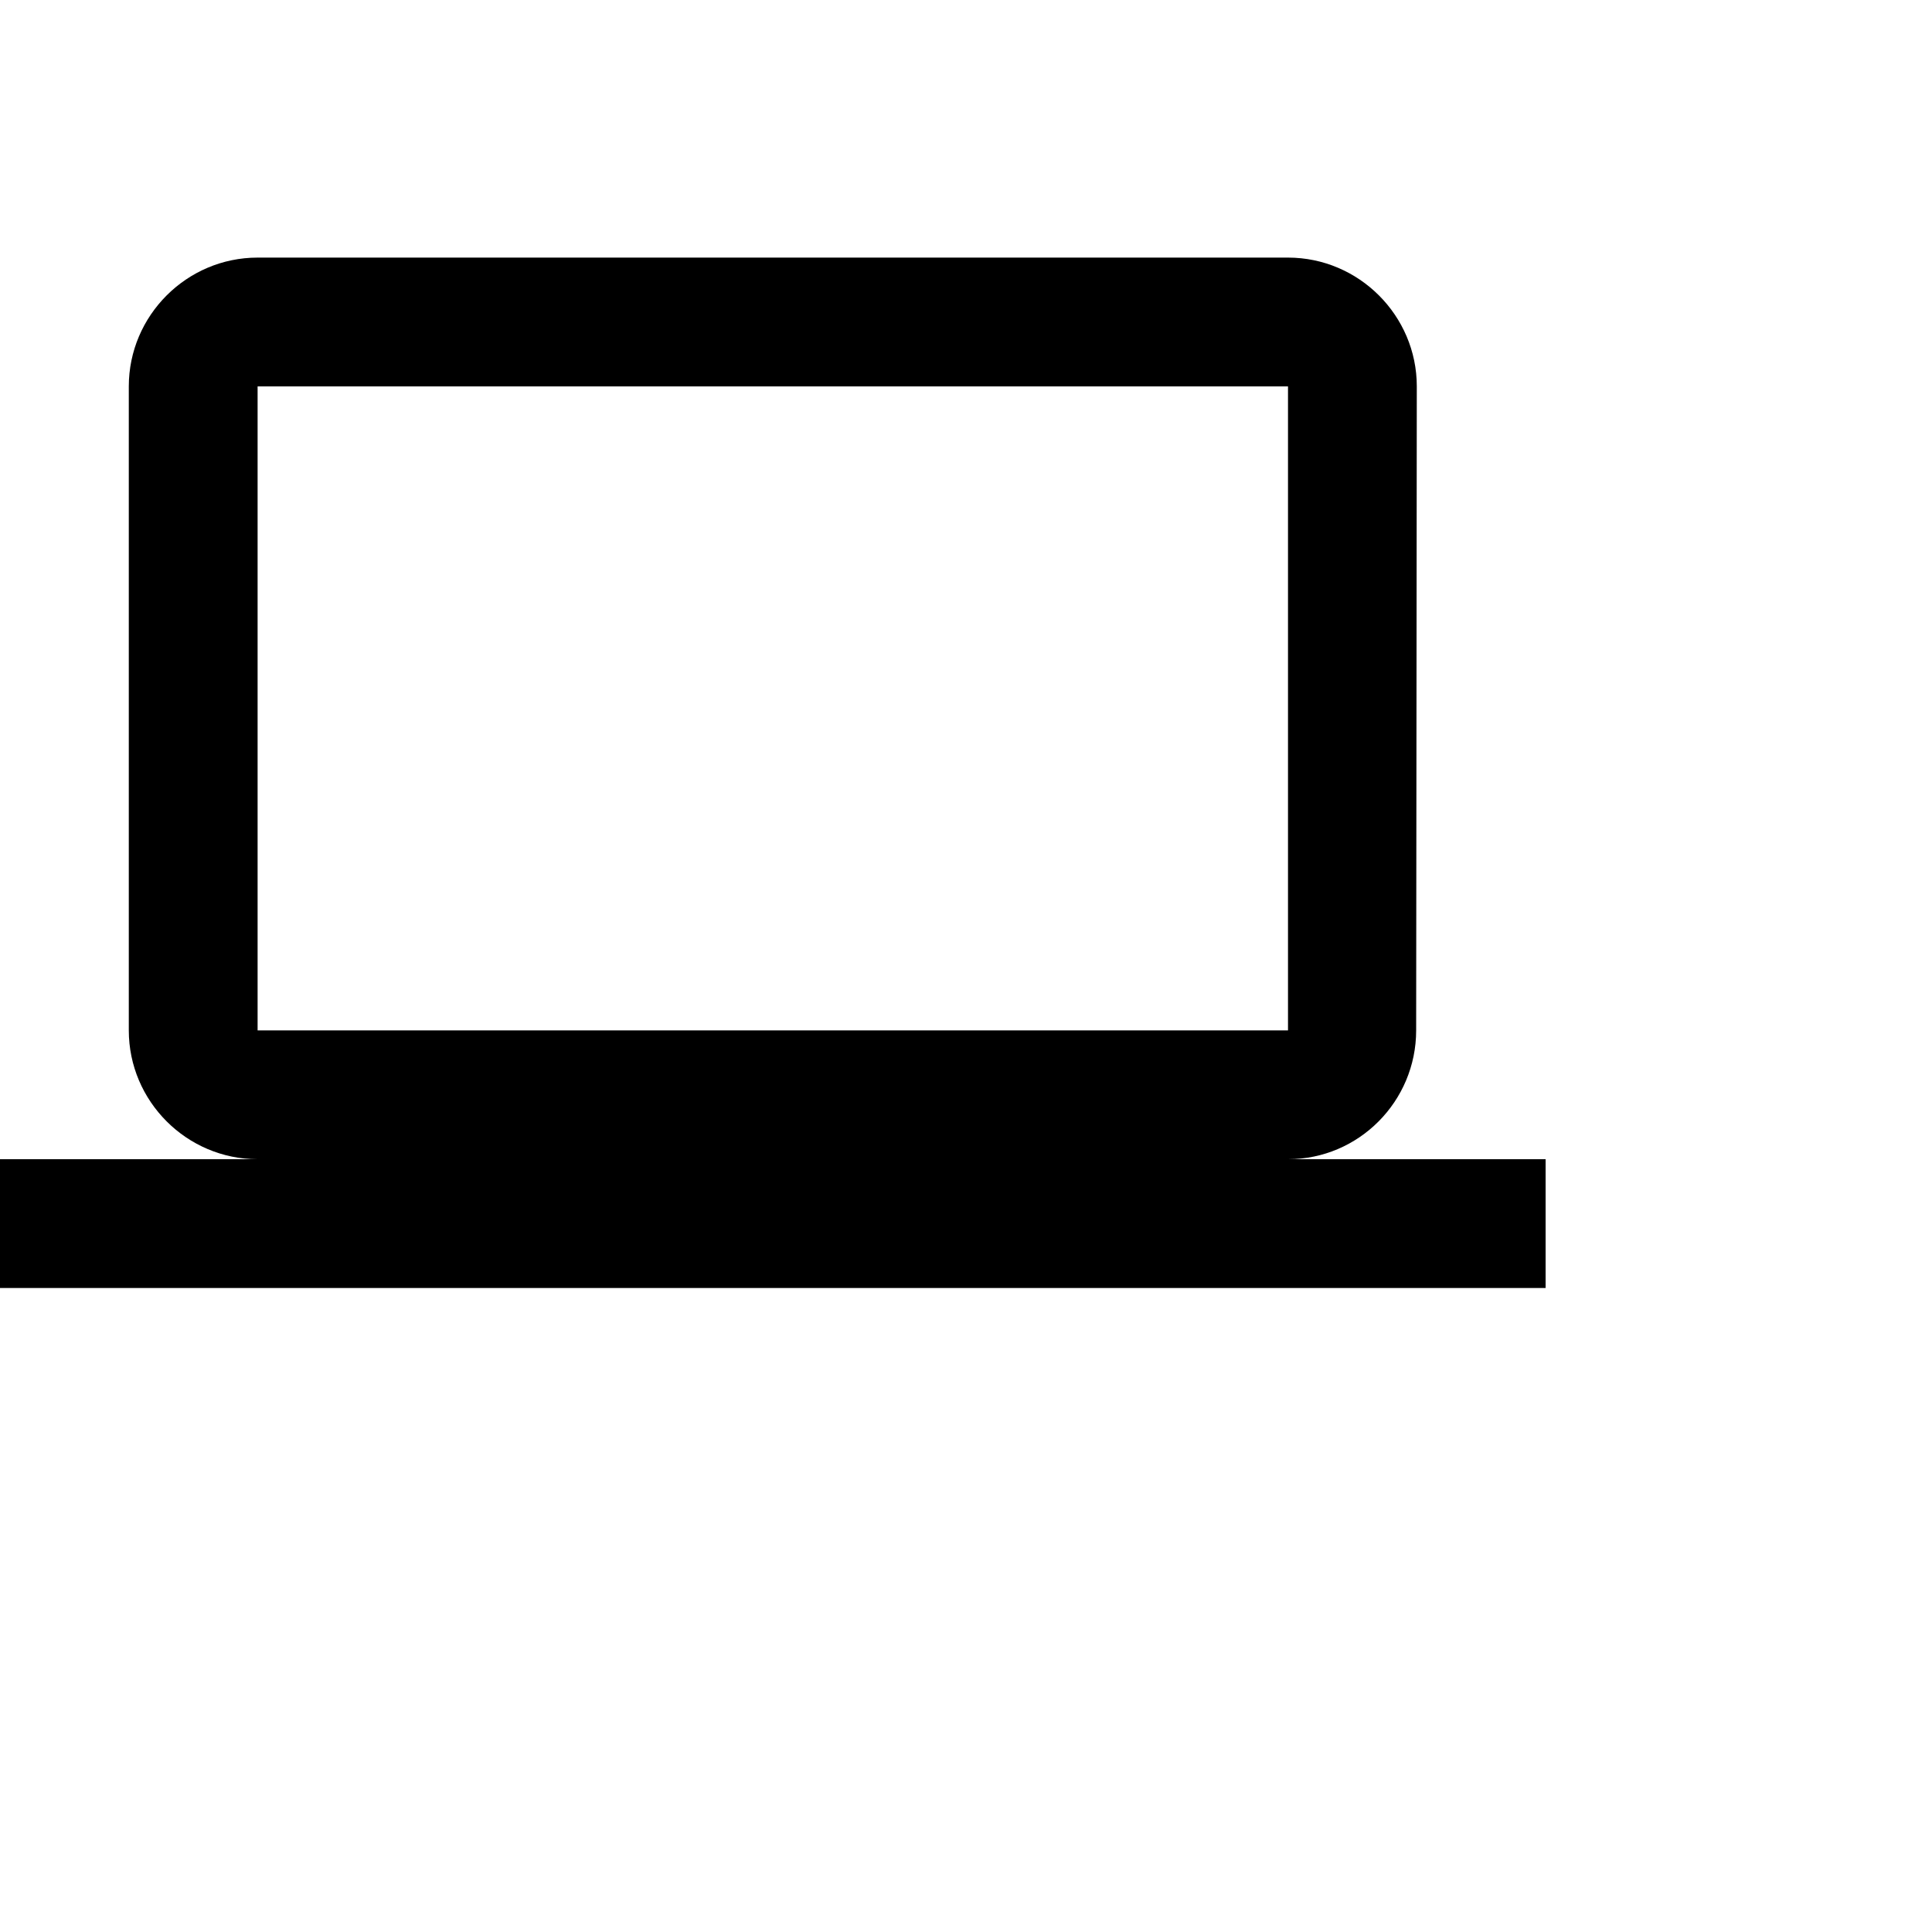
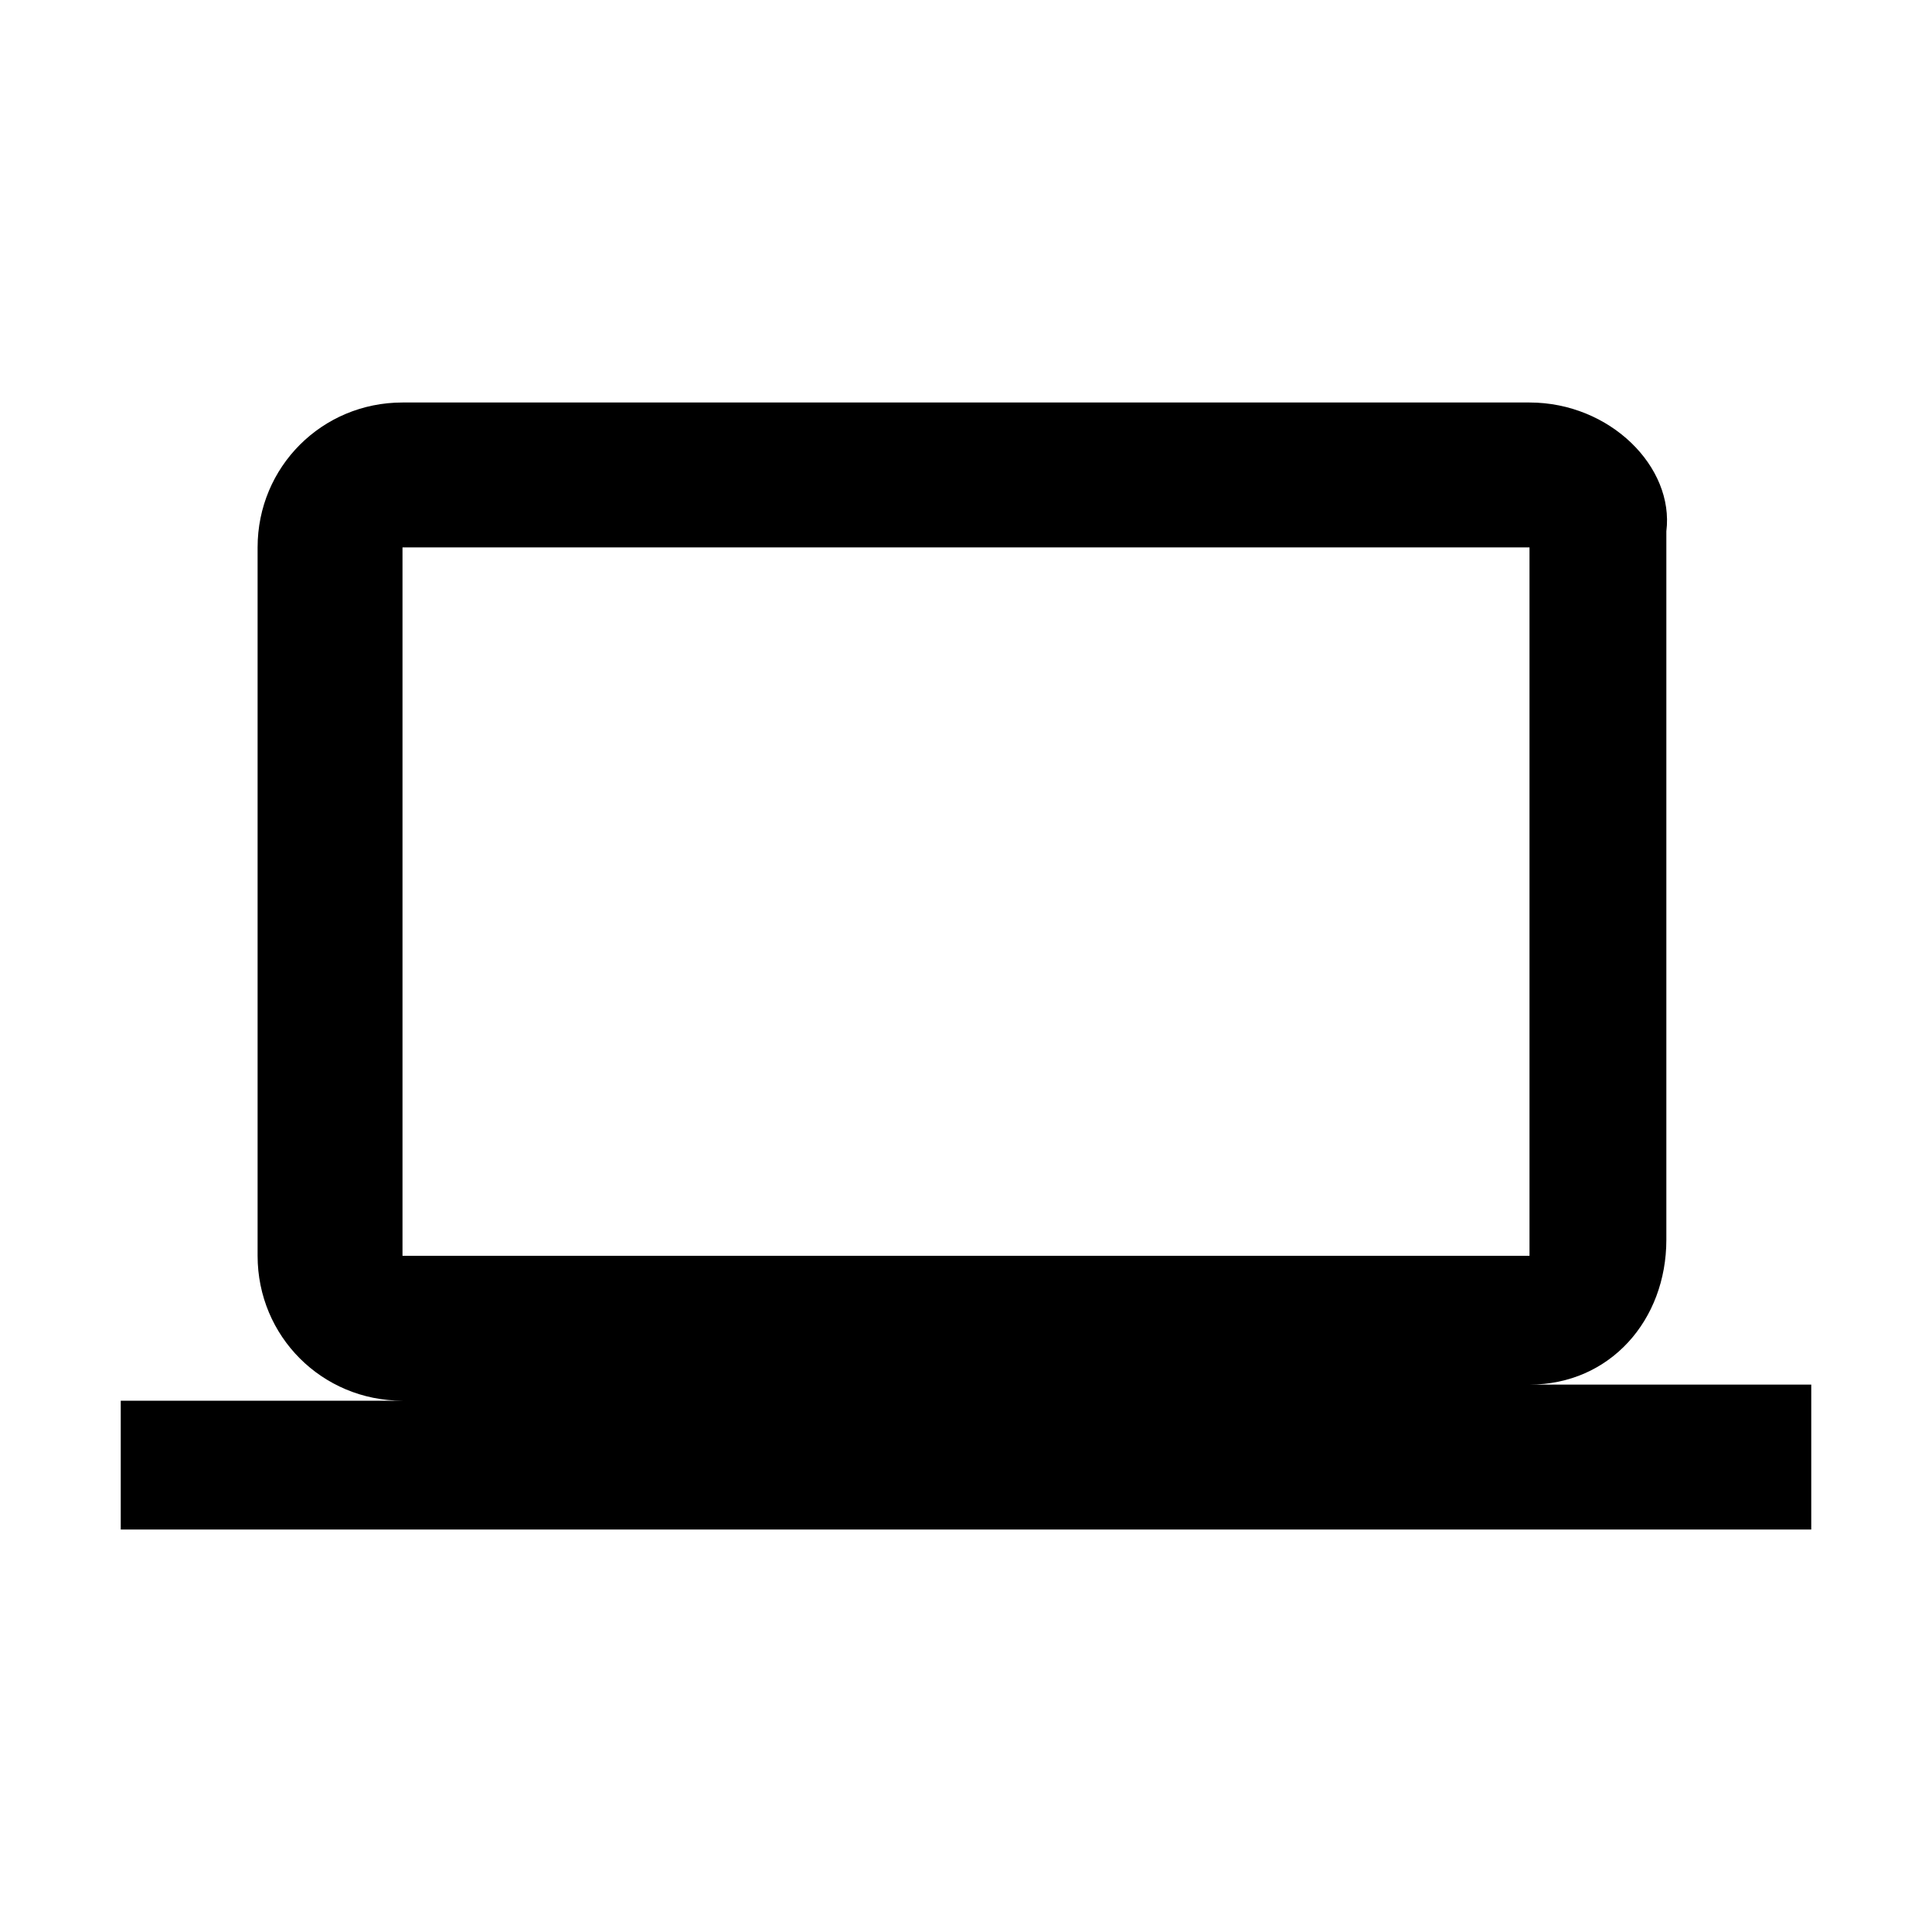
- <svg xmlns="http://www.w3.org/2000/svg" style="width:30px;height:30px" viewBox="0 0 30 30">
-   <path d="M20 18c1.1 0 1.99-.9 1.99-2L22 6c0-1.1-.9-2-2-2H4c-1.1 0-2 .9-2 2v10c0 1.1.9 2 2 2H0v2h24v-2h-4zM4 6h16v10H4V6z" />
+ <svg xmlns="http://www.w3.org/2000/svg" viewBox="0 0 24 24">
+   <path d="M19 17.2c1 0 1.7-.8 1.7-1.8V6.6C20.8 5.8 20 5 19 5H5c-1 0-1.8.8-1.8 1.8v8.8c0 1 .8 1.8 1.8 1.8H1.5V19h21v-1.8H19zM5 6.8h14v8.8H5V6.8z" />
</svg>
